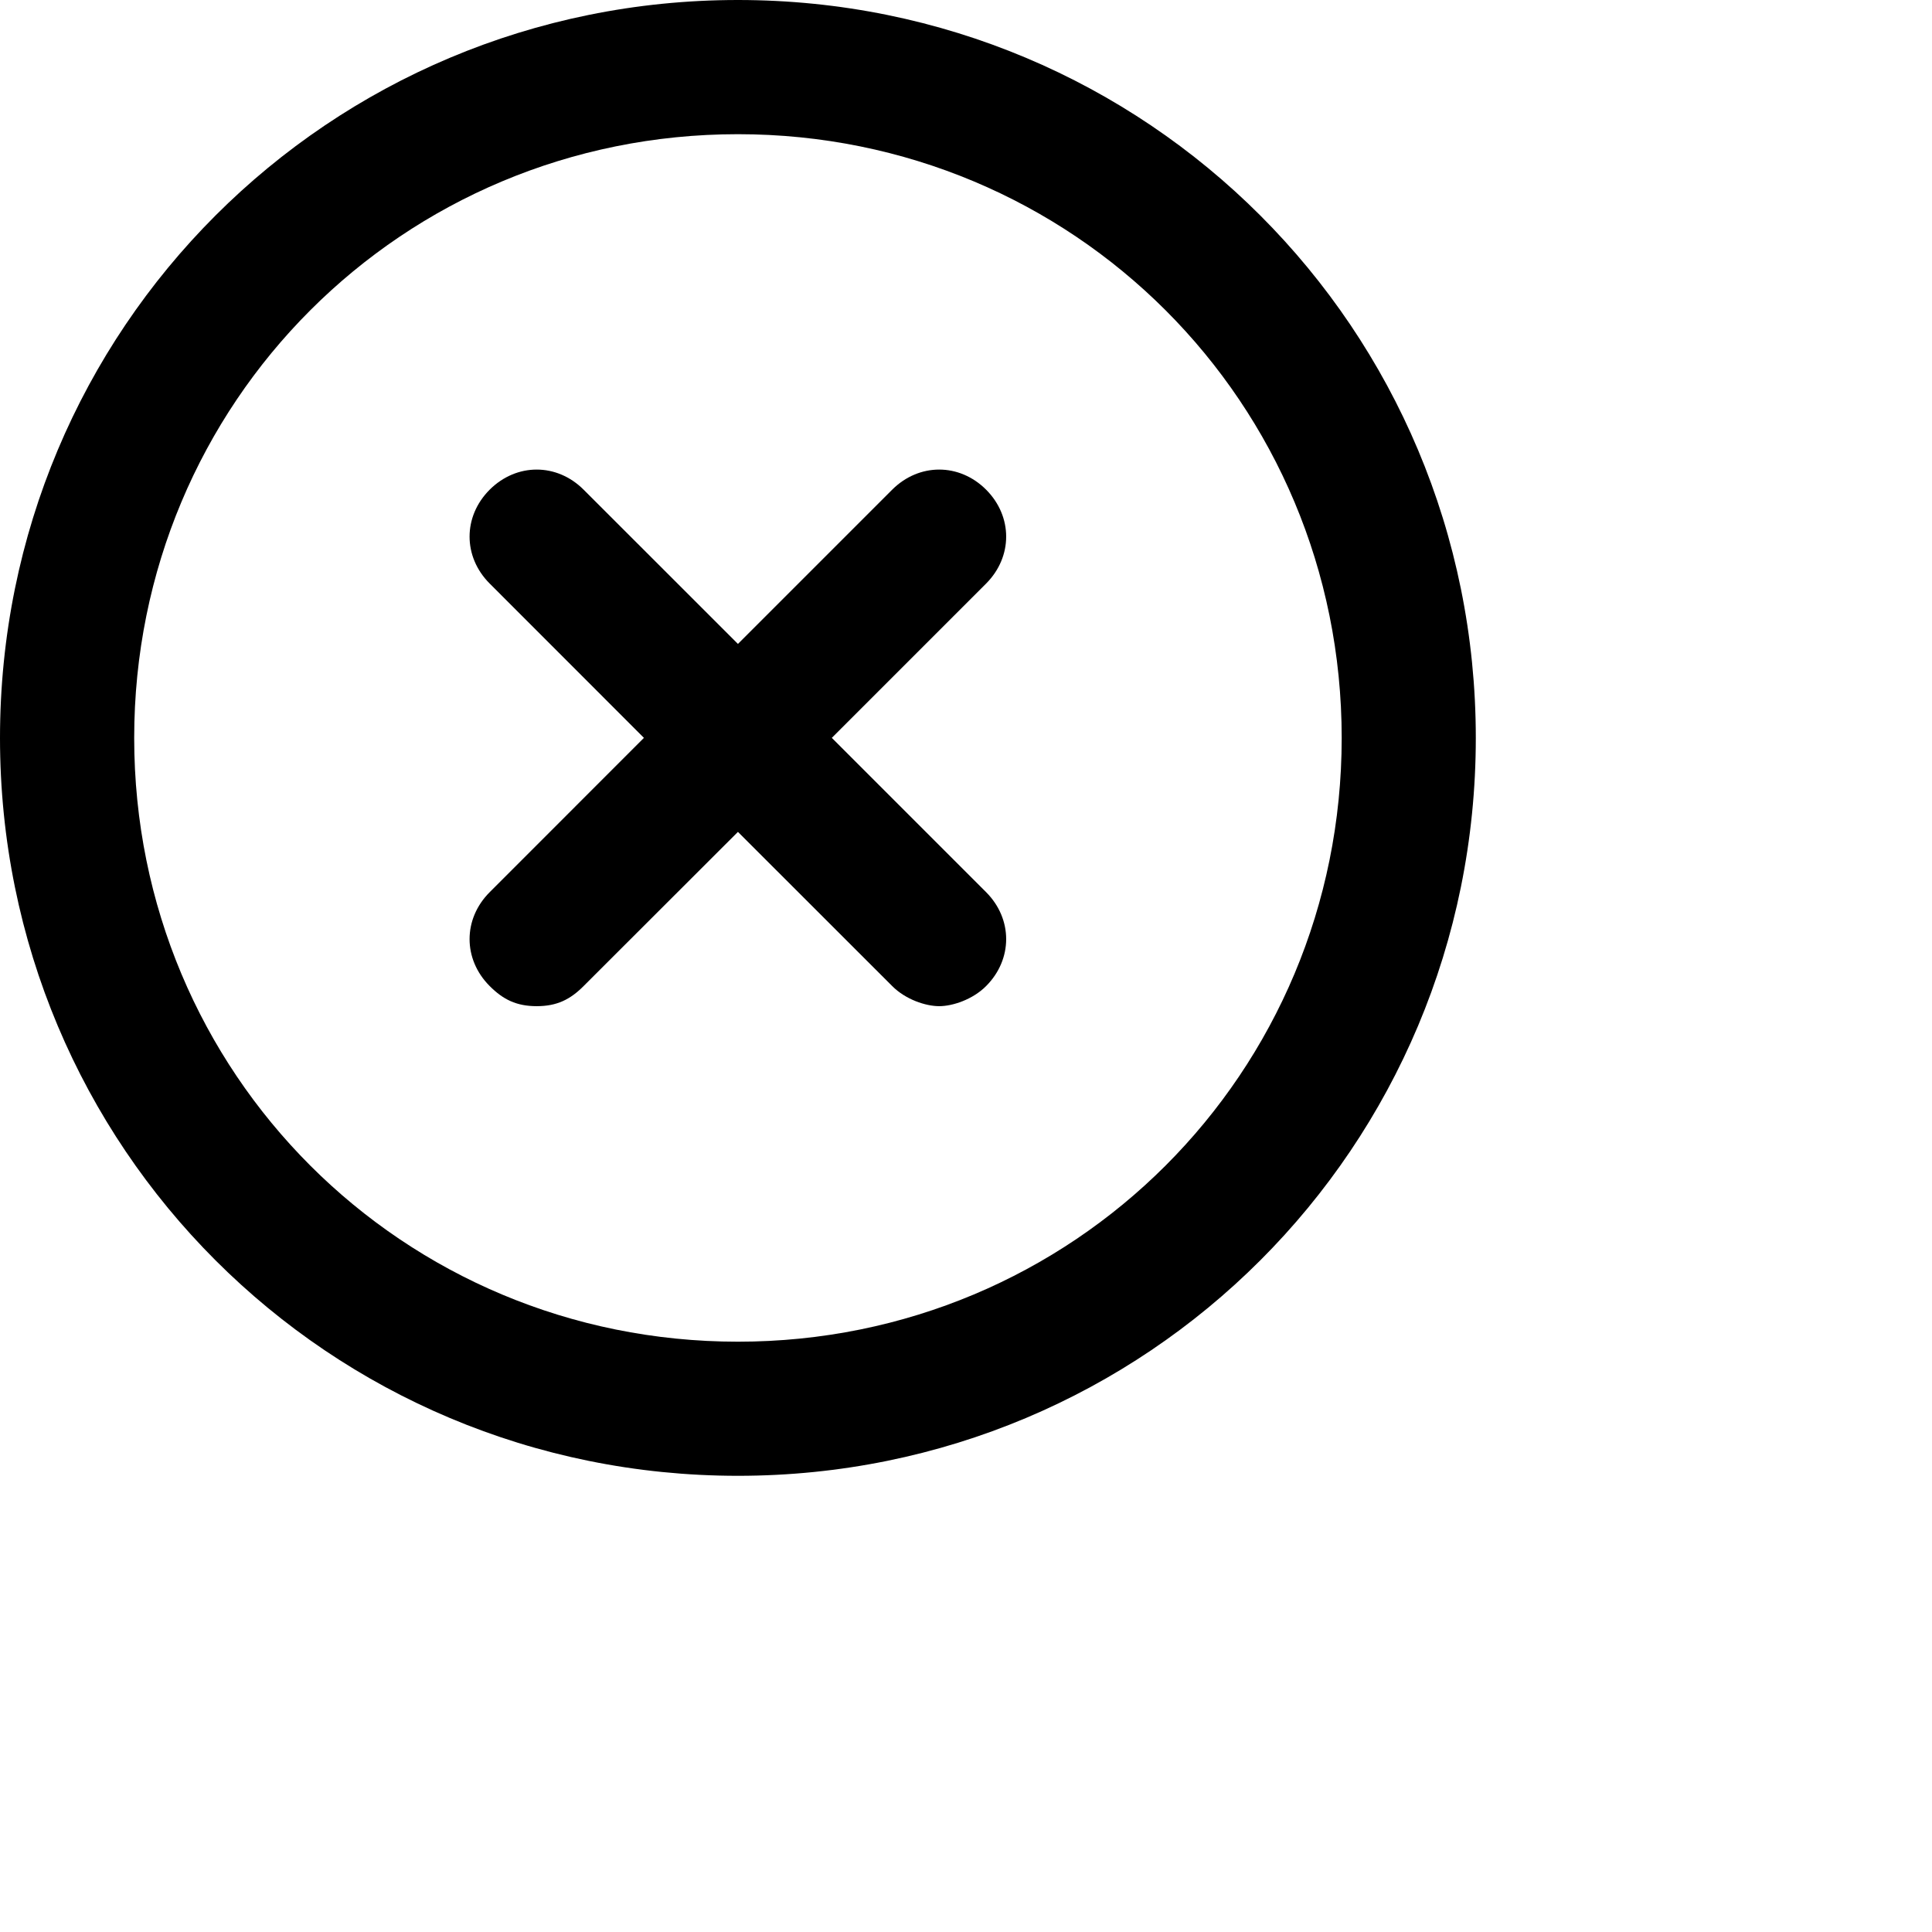
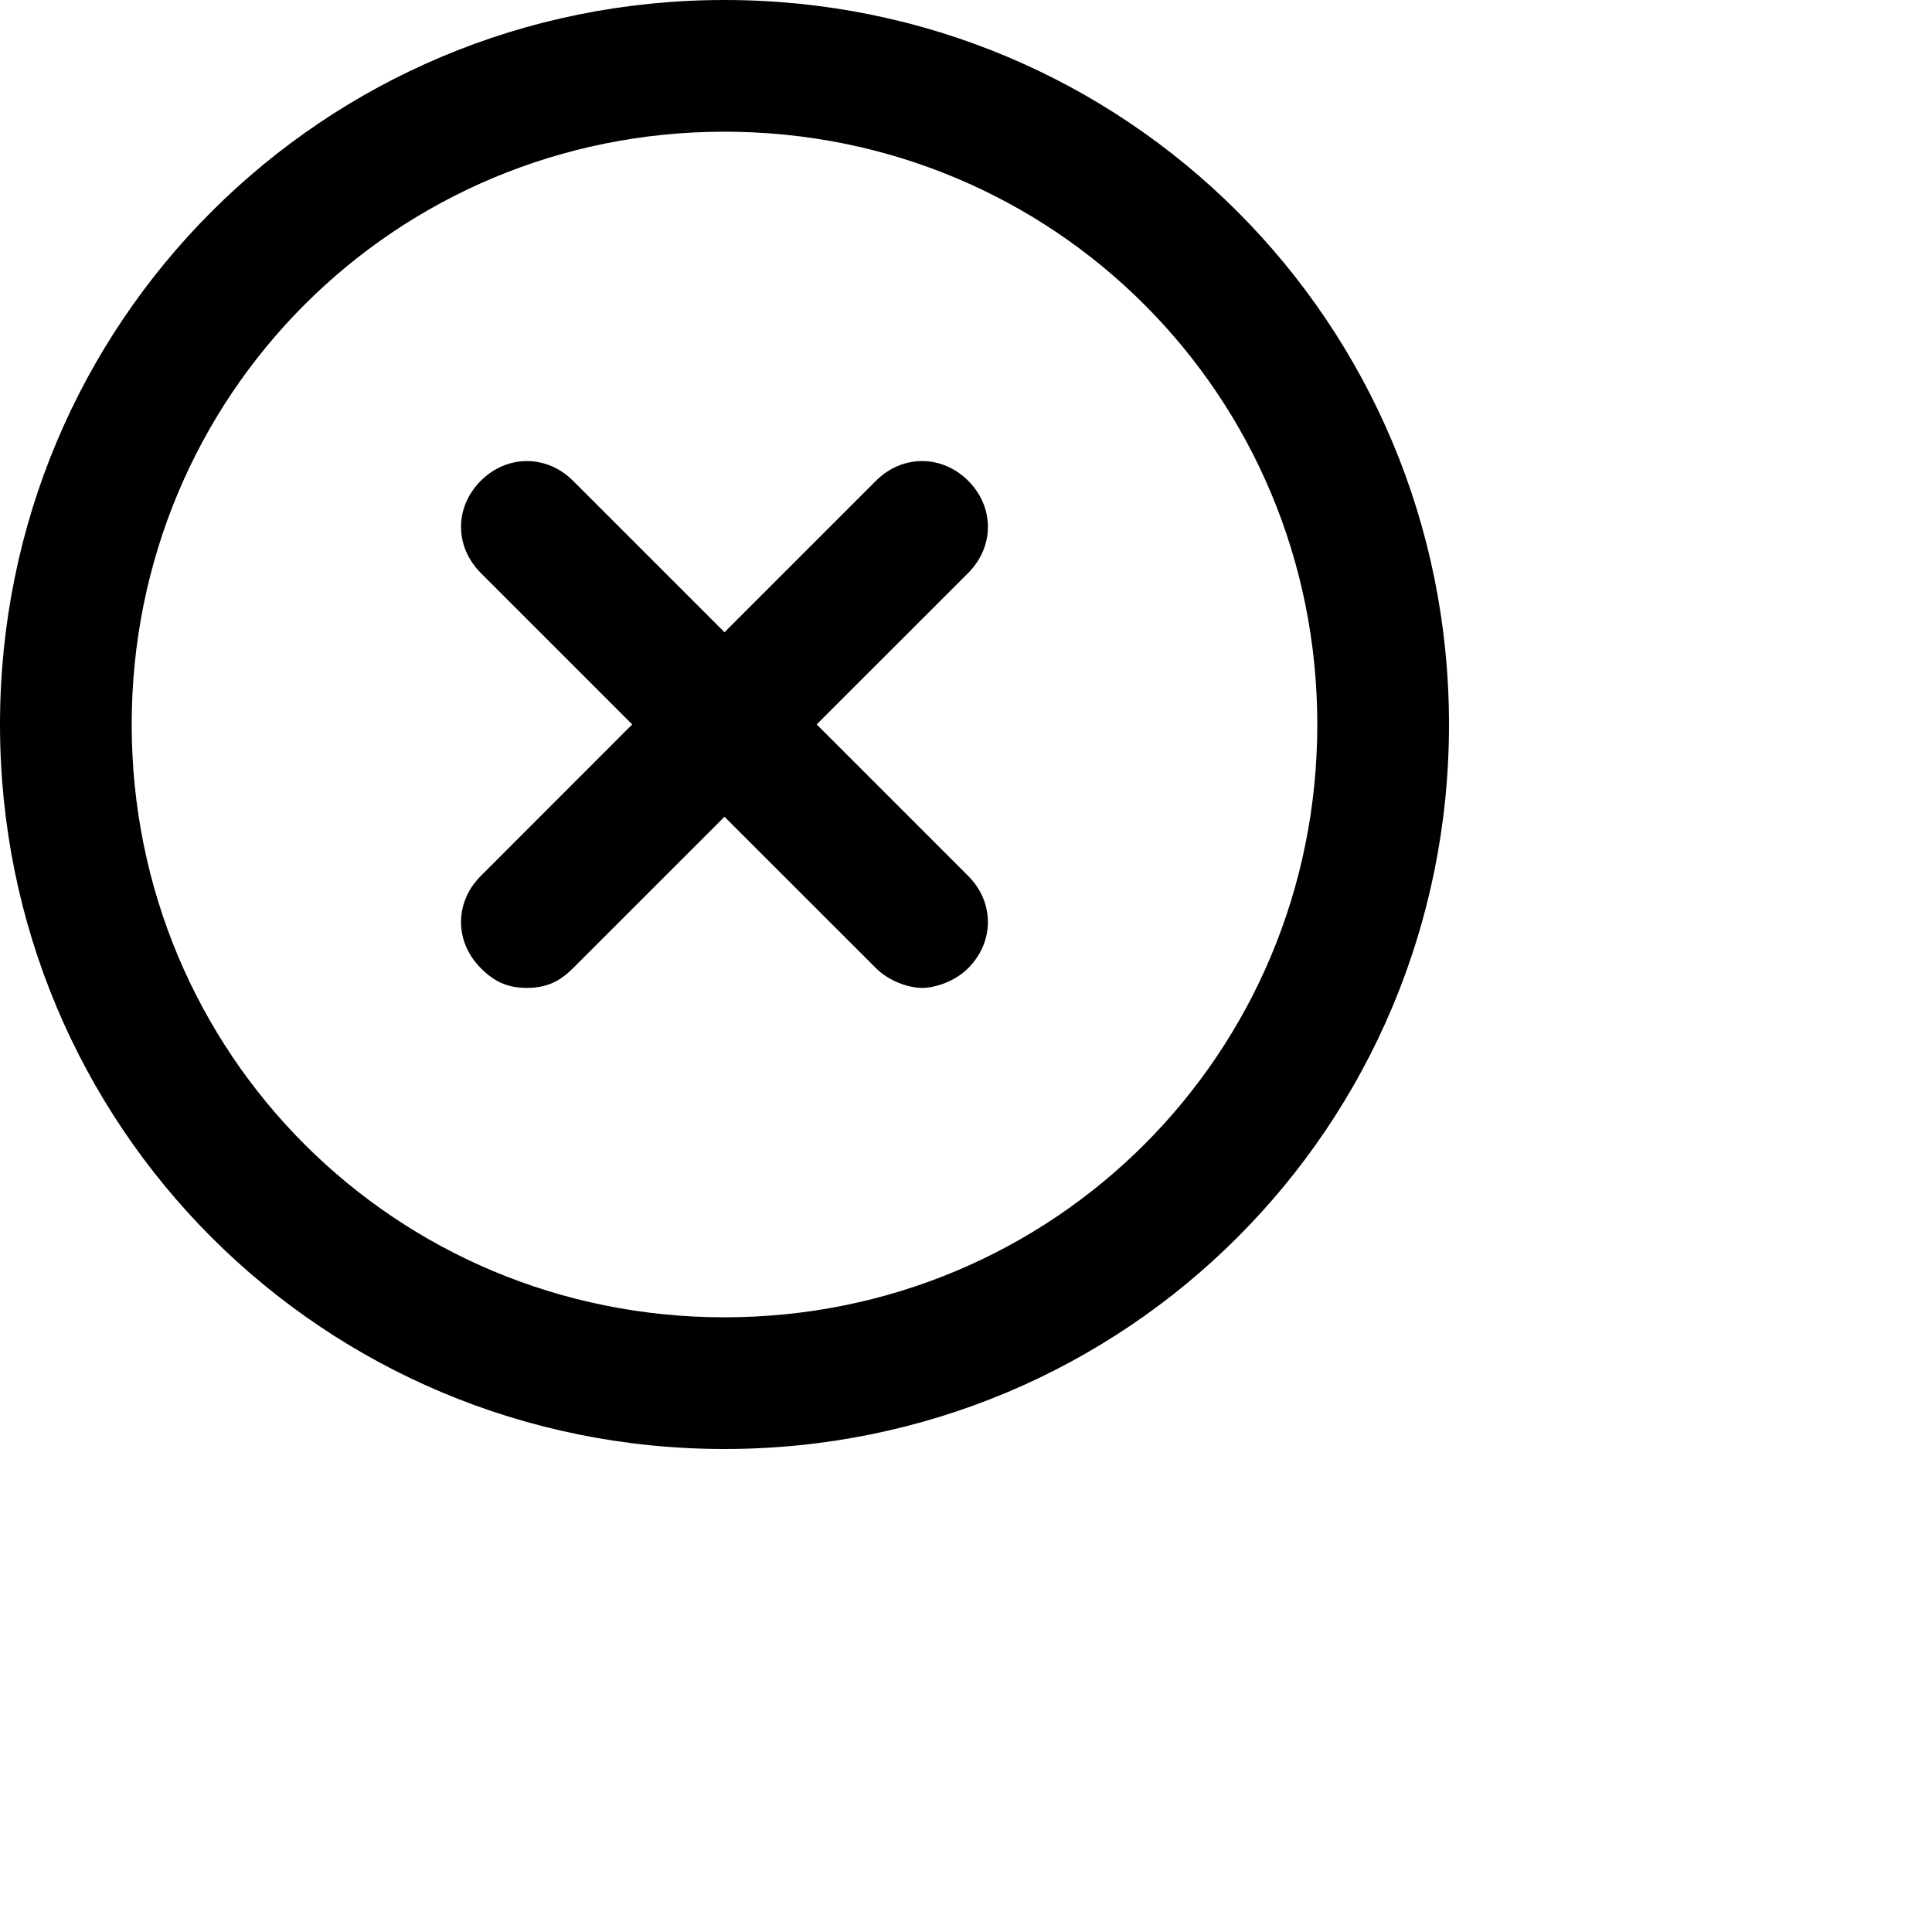
<svg xmlns="http://www.w3.org/2000/svg" viewBox="0 0 24 24">
-   <path id="x_o_20-a" d="M9.167,16.667 C5,16.667 1.667,13.333 1.667,9.167 C1.667,5 5,1.667 9.167,1.667 C13.333,1.667 16.667,5 16.667,9.167 C16.667,13.333 13.333,16.667 9.167,16.667 M9.167,0 C4.083,0 0,4.083 0,9.167 C0,14.25 4.083,18.333 9.167,18.333 C14.25,18.333 18.333,14.25 18.333,9.167 C18.333,4.083 14.25,0 9.167,0 M12.25,6.083 C11.917,5.75 11.417,5.75 11.083,6.083 L9.167,7.999 L7.25,6.083 C6.917,5.75 6.417,5.75 6.083,6.083 C5.75,6.416 5.75,6.916 6.083,7.249 L7.999,9.166 L6.083,11.083 C5.75,11.416 5.75,11.916 6.083,12.249 C6.25,12.417 6.417,12.499 6.667,12.499 C6.917,12.499 7.083,12.417 7.25,12.249 L9.167,10.334 L11.083,12.249 C11.25,12.417 11.5,12.499 11.667,12.499 C11.833,12.499 12.083,12.417 12.25,12.249 C12.582,11.916 12.582,11.416 12.25,11.083 L10.333,9.166 L12.25,7.249 C12.582,6.916 12.582,6.416 12.25,6.083" />
+   <path id="x_o_20-a" d="M9,16.364 C4.909,16.364 1.636,13.091 1.636,9 C1.636,4.909 4.909,1.636 9,1.636 C13.091,1.636 16.364,4.909 16.364,9 C16.364,13.091 13.091,16.364 9,16.364 M9,0 C4.009,0 0,4.009 0,9 C0,13.991 4.009,18 9,18 C13.991,18 18,13.991 18,9 C18,4.009 13.991,0 9,0 M12.027,5.972 C11.7,5.646 11.209,5.646 10.882,5.972 L9,7.854 L7.118,5.972 C6.791,5.646 6.3,5.646 5.973,5.972 C5.645,6.299 5.645,6.79 5.973,7.118 L7.854,8.999 L5.973,10.881 C5.645,11.208 5.645,11.699 5.973,12.027 C6.136,12.191 6.3,12.272 6.545,12.272 C6.791,12.272 6.955,12.191 7.118,12.027 L9,10.146 L10.882,12.027 C11.045,12.191 11.291,12.272 11.455,12.272 C11.618,12.272 11.864,12.191 12.027,12.027 C12.354,11.699 12.354,11.208 12.027,10.881 L10.145,8.999 L12.027,7.118 C12.354,6.79 12.354,6.299 12.027,5.972" />
</svg>
